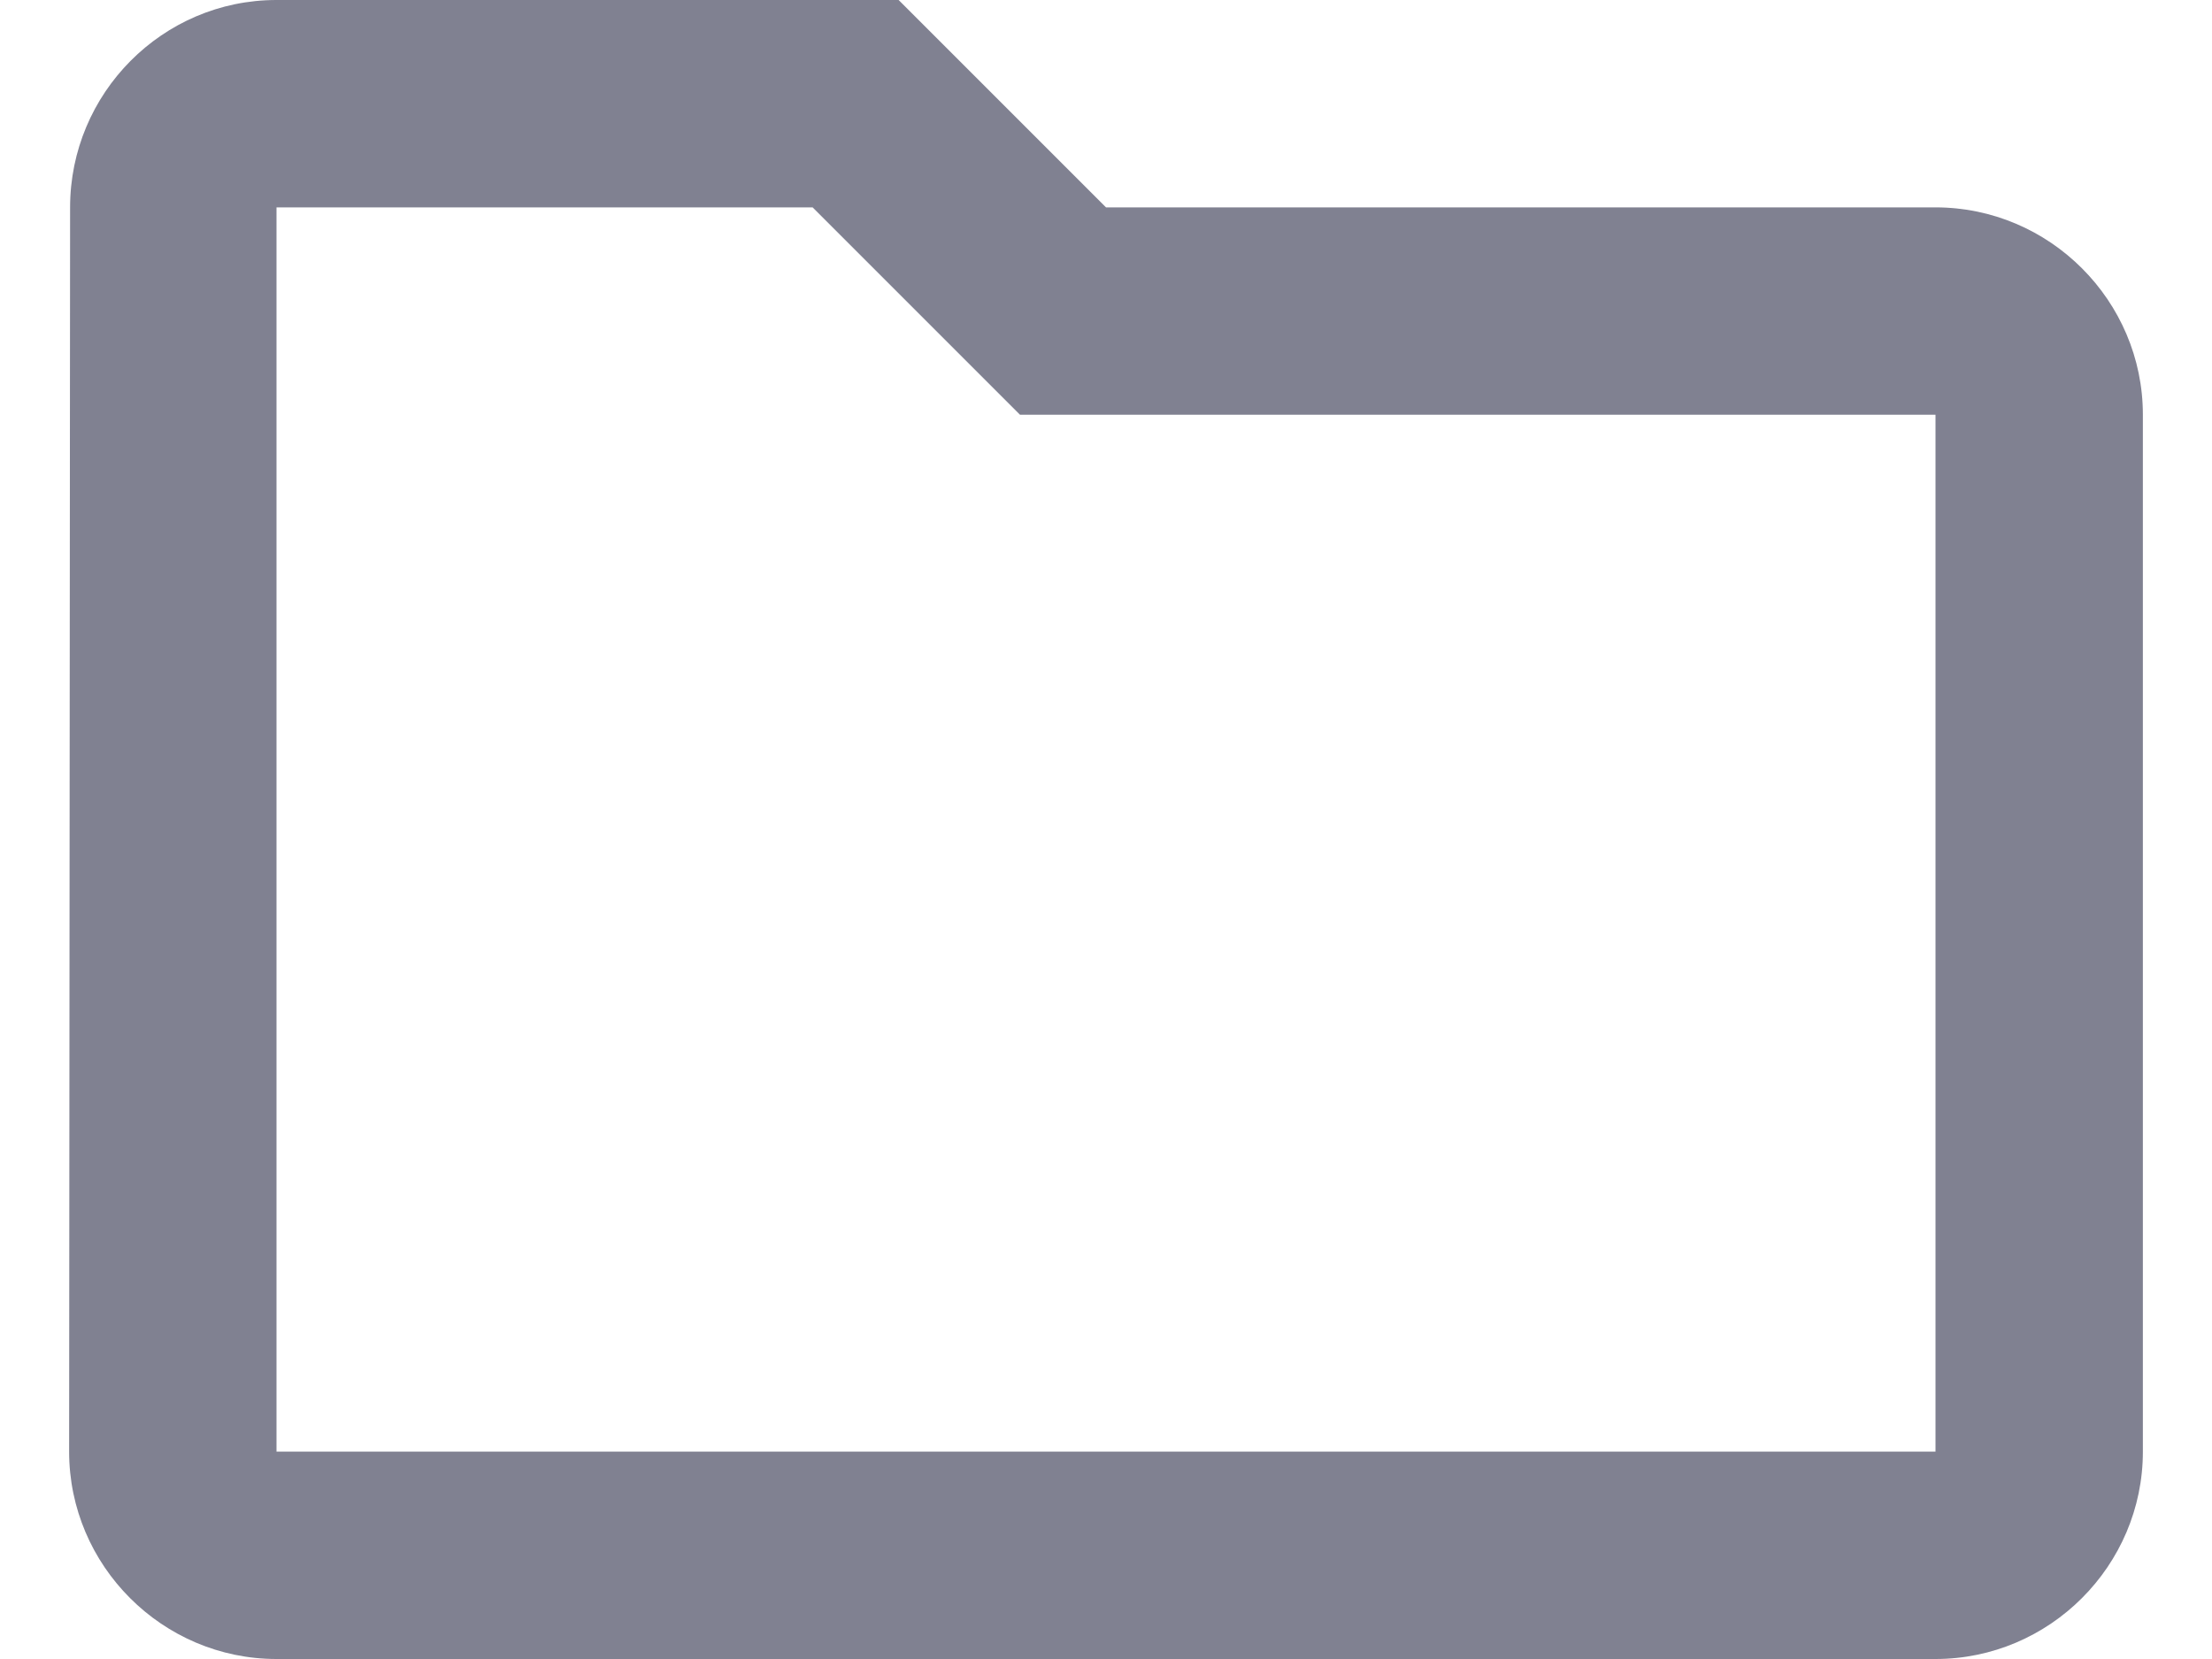
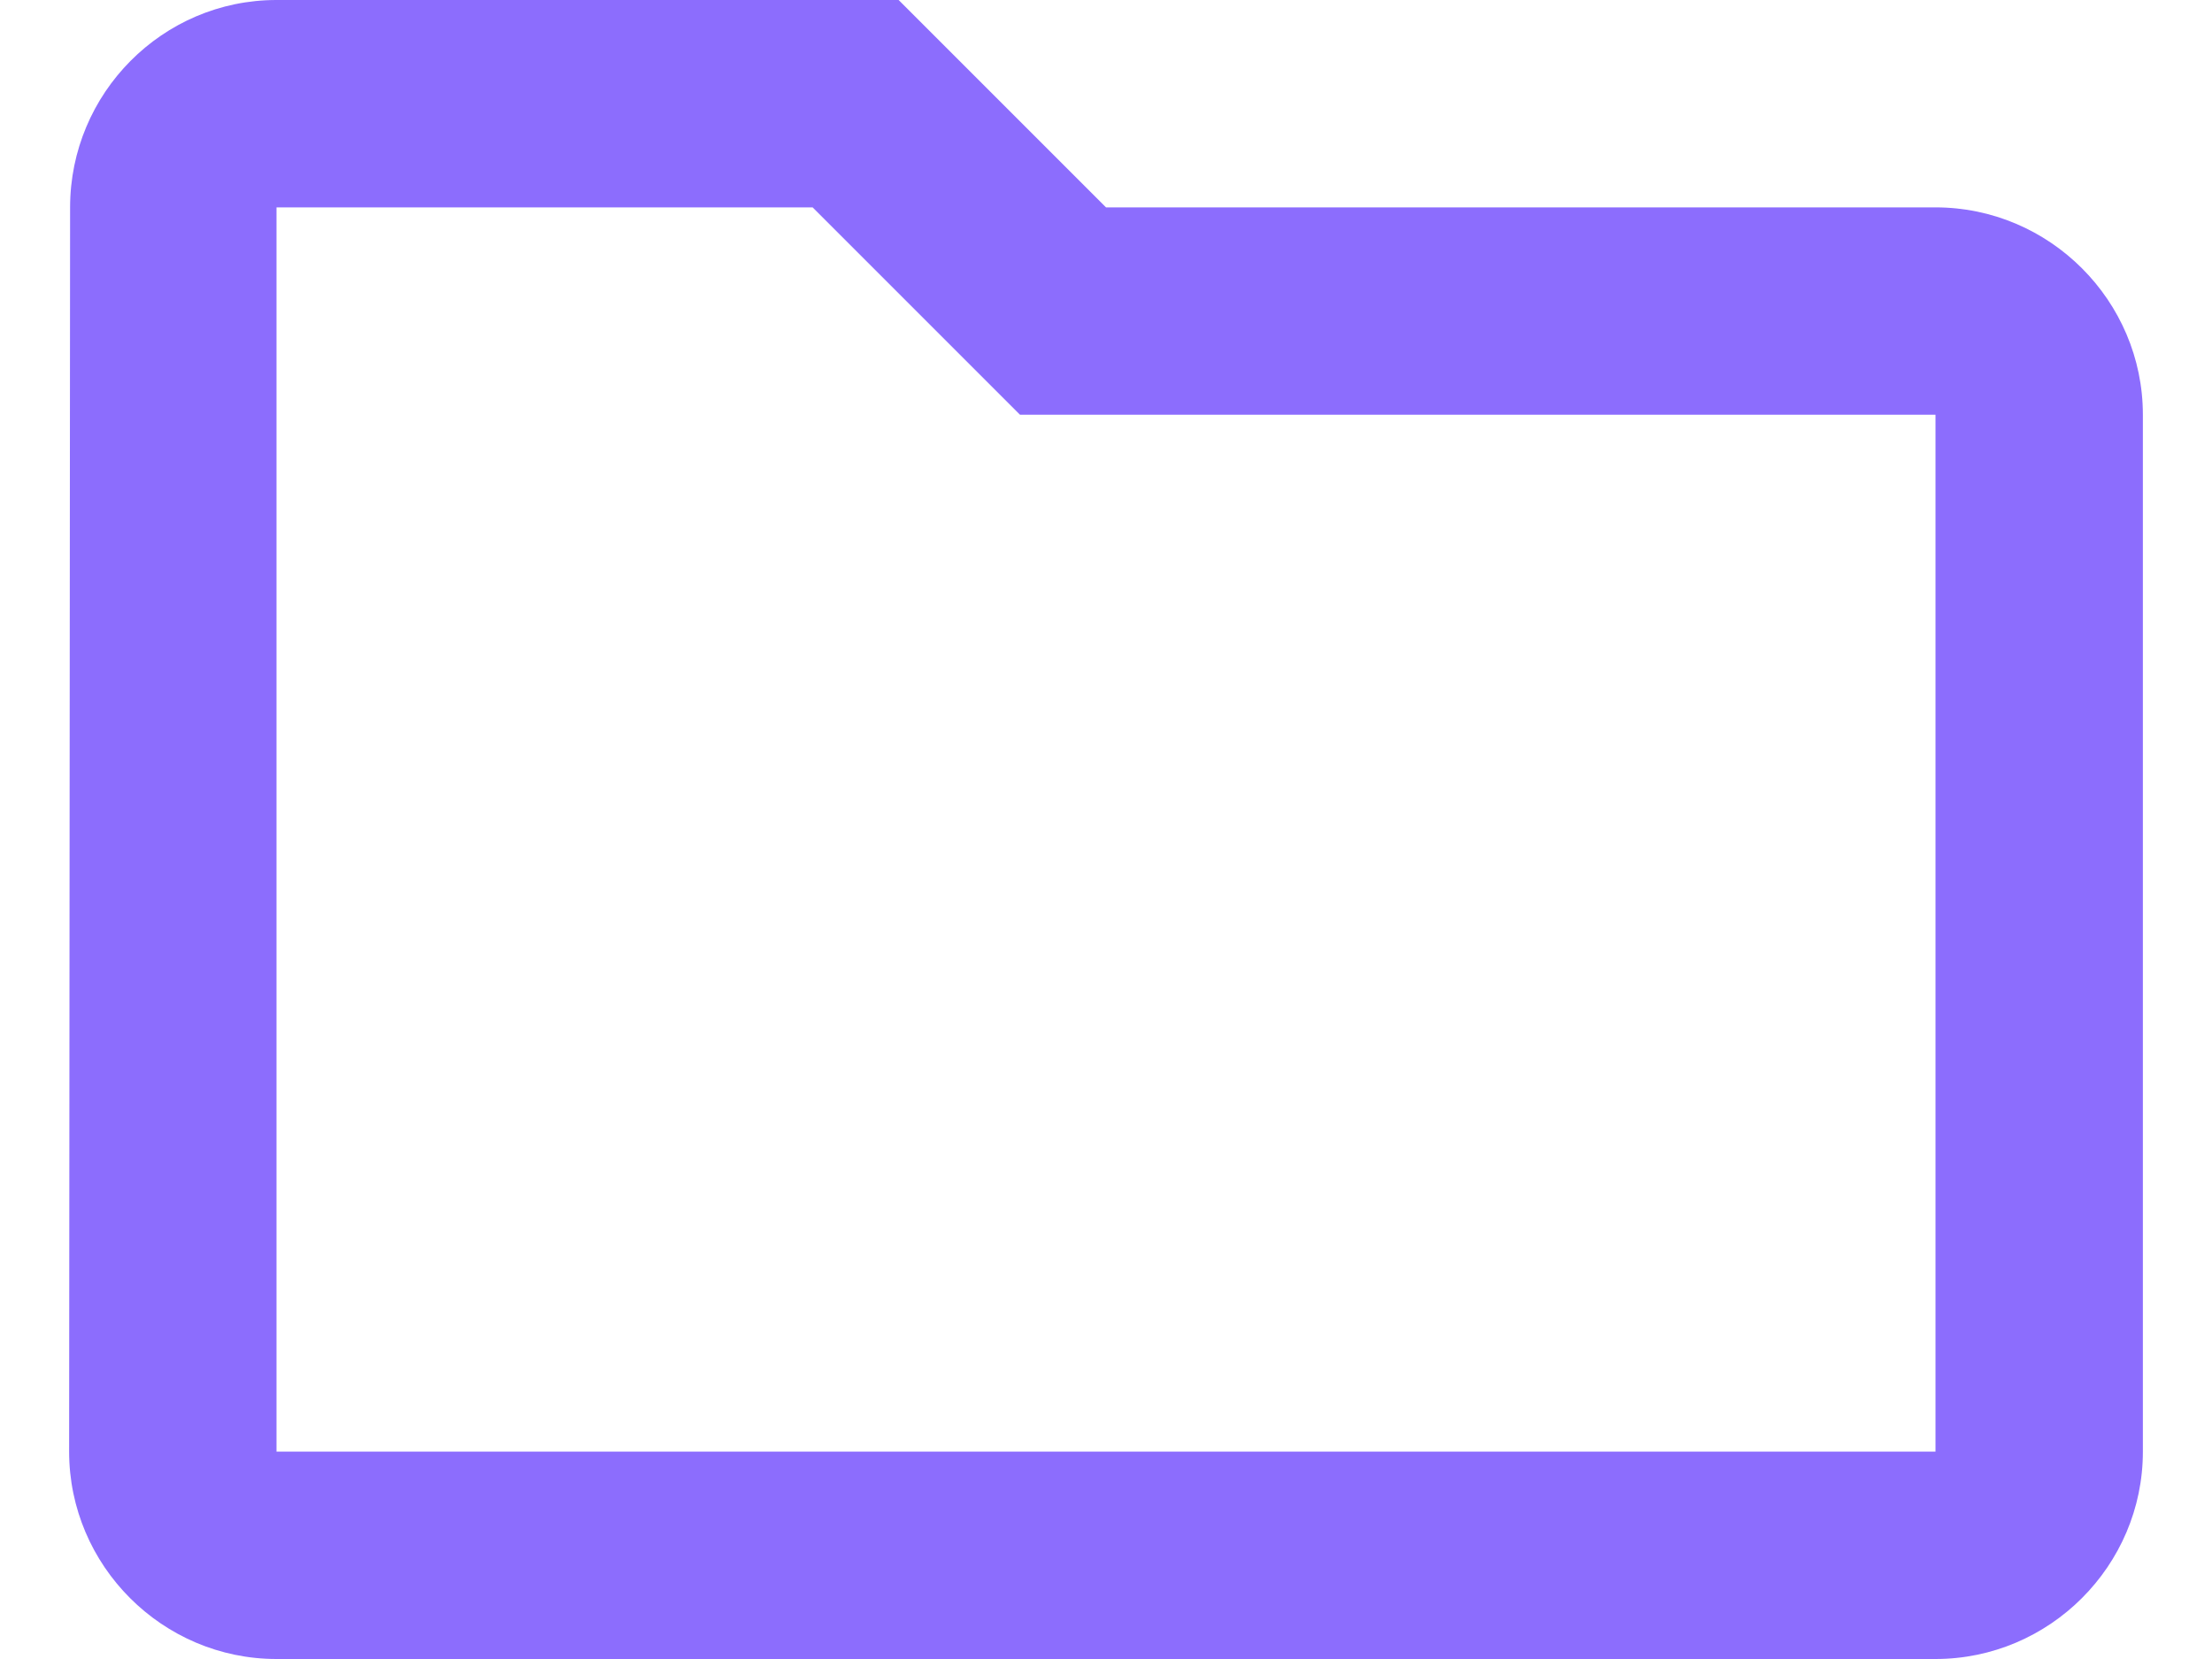
<svg xmlns="http://www.w3.org/2000/svg" width="16" height="12" viewBox="0 0 16 12" fill="none">
-   <path d="M5.878 1.5L7.378 3H14V10.5H2V1.5H5.878ZM6.5 0H2C1.175 0 0.507 0.675 0.507 1.5L0.5 10.5C0.5 11.325 1.175 12 2 12H14C14.825 12 15.5 11.325 15.5 10.5V3C15.5 2.175 14.825 1.5 14 1.5H8L6.5 0Z" fill="#808191" />
+   <path d="M5.878 1.5L7.378 3H14V10.5H2V1.5H5.878ZM6.5 0H2C1.175 0 0.507 0.675 0.507 1.5L0.5 10.5C0.5 11.325 1.175 12 2 12H14C14.825 12 15.5 11.325 15.5 10.5V3C15.5 2.175 14.825 1.5 14 1.5H8L6.5 0Z" fill="#8c6dfd" />
</svg>
